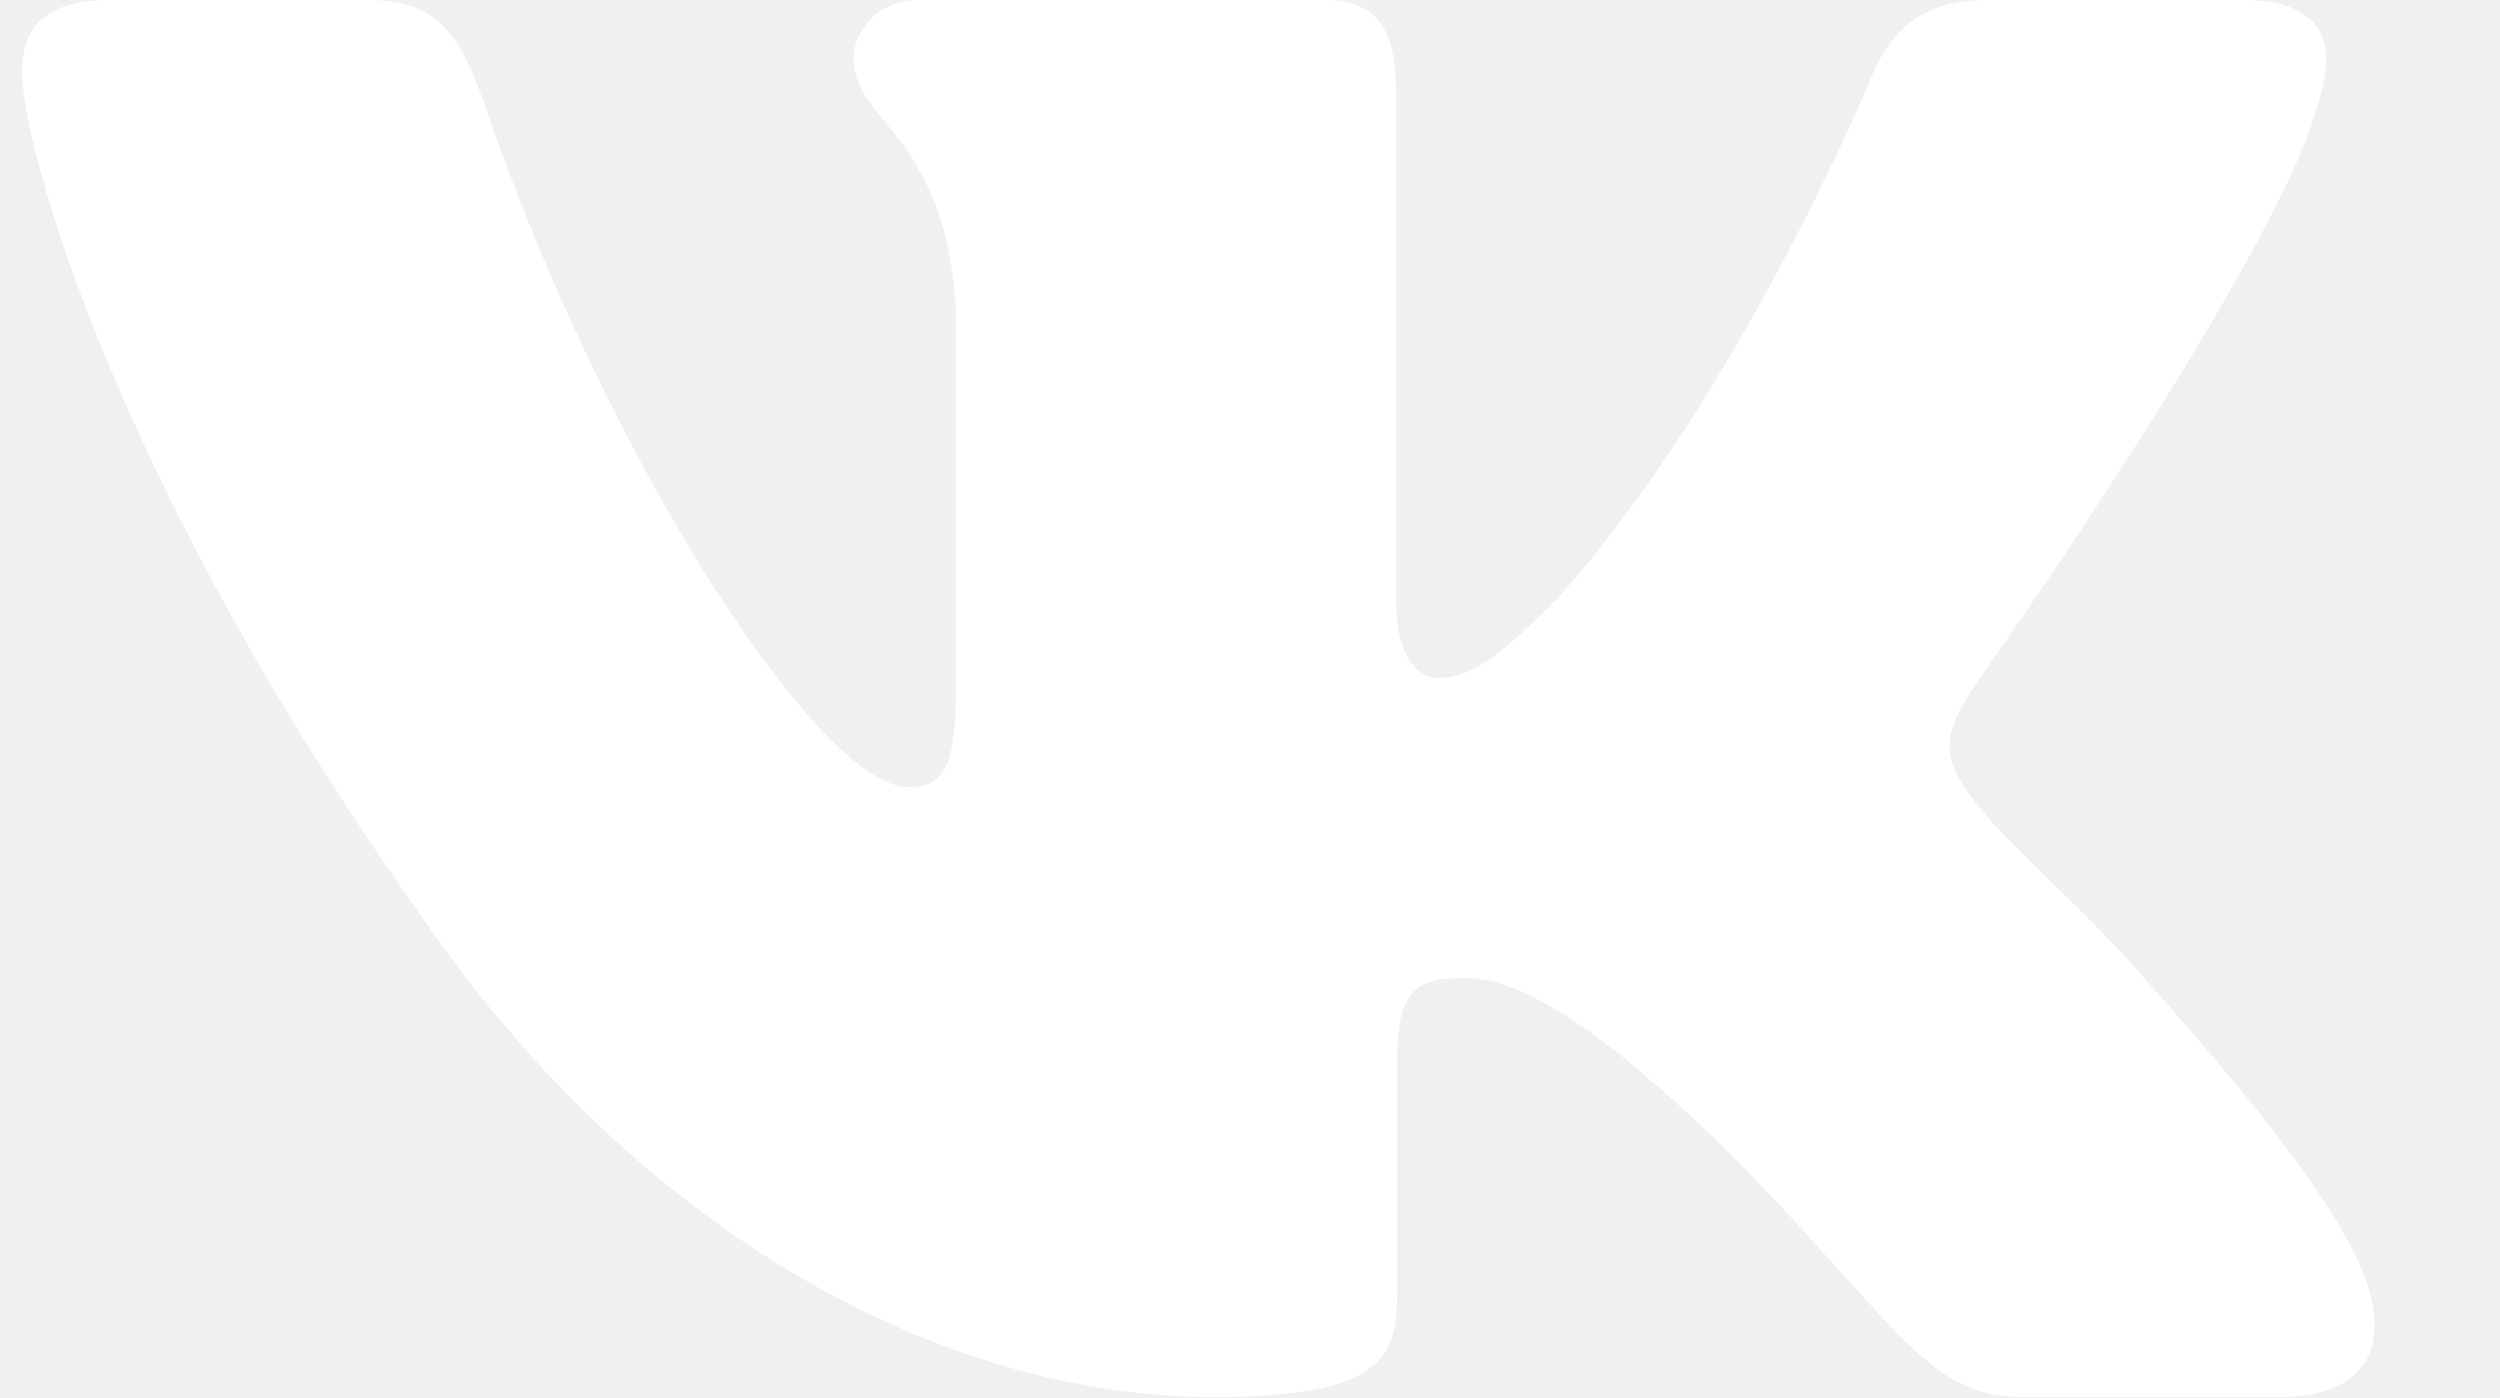
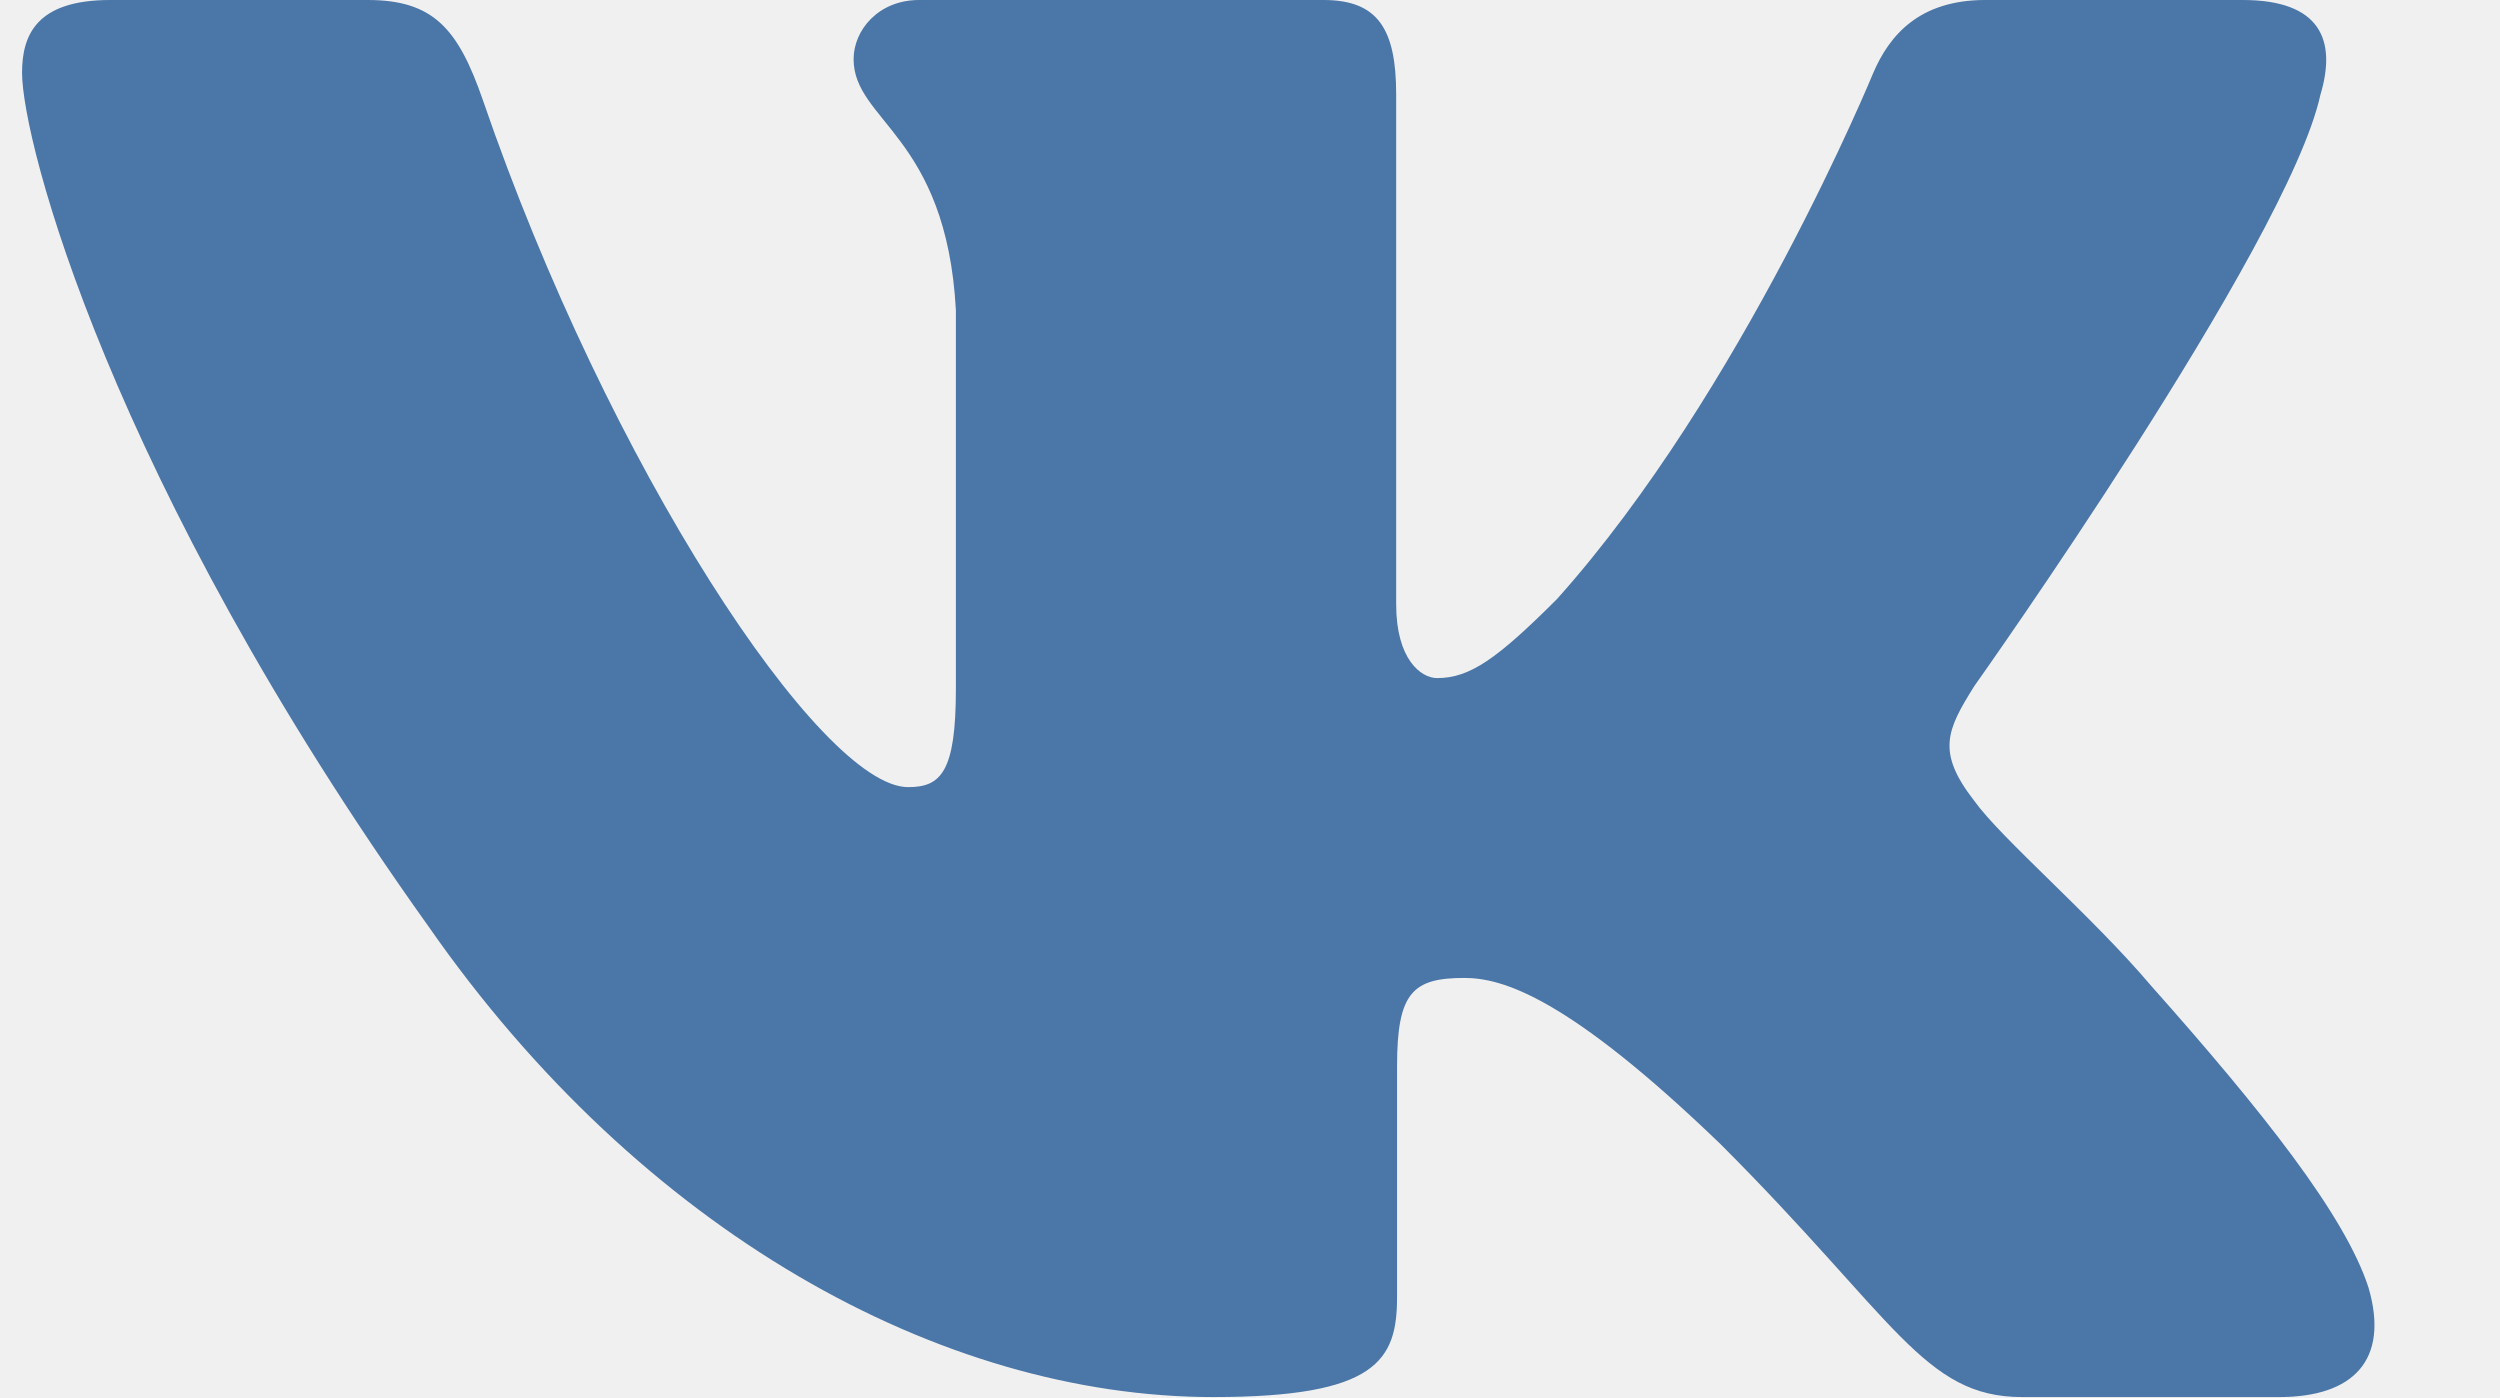
<svg xmlns="http://www.w3.org/2000/svg" width="34" height="19" viewBox="0 0 34 19">
-   <path fill="#FFF" fill-rule="evenodd" d="M31.558,1.287 C31.781,0.545 31.558,0 30.5,0 L27,0 C26.11,0 25.7,0.471 25.477,0.99 C25.477,0.99 23.697,5.328 21.176,8.146 C20.36,8.962 19.989,9.222 19.545,9.222 C19.322,9.222 18.988,8.962 18.988,8.22 L18.988,1.287 C18.988,0.397 18.742,0 18,0 L12.5,0 C11.944,0 11.609,0.413 11.609,0.804 C11.609,1.648 12.87,1.843 13,4.216 L13,9.37 C13,10.5 12.796,10.705 12.351,10.705 C11.164,10.705 8.278,6.347 6.567,1.361 C6.231,0.391 5.895,0 5,0 L1.5,0 C0.5,0 0.3,0.471 0.3,0.99 C0.3,1.917 1.487,6.515 5.825,12.596 C8.717,16.749 12.792,19 16.5,19 C18.725,19 19,18.5 19,17.639 L19,14.5 C19,13.5 19.211,13.3 19.915,13.3 C20.434,13.3 21.324,13.56 23.401,15.562 C25.774,17.935 26.165,19 27.5,19 L31,19 C32,19 32.5,18.5 32.212,17.513 C31.896,16.53 30.763,15.103 29.26,13.412 C28.444,12.448 27.22,11.409 26.849,10.89 C26.33,10.223 26.479,9.926 26.849,9.333 C26.849,9.333 31.114,3.326 31.558,1.287 Z" />
+   <path fill="#4a76a8" fill-rule="evenodd" d="M31.558,1.287 C31.781,0.545 31.558,0 30.5,0 L27,0 C26.11,0 25.7,0.471 25.477,0.99 C25.477,0.99 23.697,5.328 21.176,8.146 C20.36,8.962 19.989,9.222 19.545,9.222 C19.322,9.222 18.988,8.962 18.988,8.22 L18.988,1.287 C18.988,0.397 18.742,0 18,0 L12.5,0 C11.944,0 11.609,0.413 11.609,0.804 C11.609,1.648 12.87,1.843 13,4.216 L13,9.37 C13,10.5 12.796,10.705 12.351,10.705 C11.164,10.705 8.278,6.347 6.567,1.361 C6.231,0.391 5.895,0 5,0 L1.5,0 C0.5,0 0.3,0.471 0.3,0.99 C0.3,1.917 1.487,6.515 5.825,12.596 C8.717,16.749 12.792,19 16.5,19 C18.725,19 19,18.5 19,17.639 L19,14.5 C19,13.5 19.211,13.3 19.915,13.3 C20.434,13.3 21.324,13.56 23.401,15.562 C25.774,17.935 26.165,19 27.5,19 L31,19 C32,19 32.5,18.5 32.212,17.513 C31.896,16.53 30.763,15.103 29.26,13.412 C28.444,12.448 27.22,11.409 26.849,10.89 C26.33,10.223 26.479,9.926 26.849,9.333 C26.849,9.333 31.114,3.326 31.558,1.287 Z" />
</svg>
